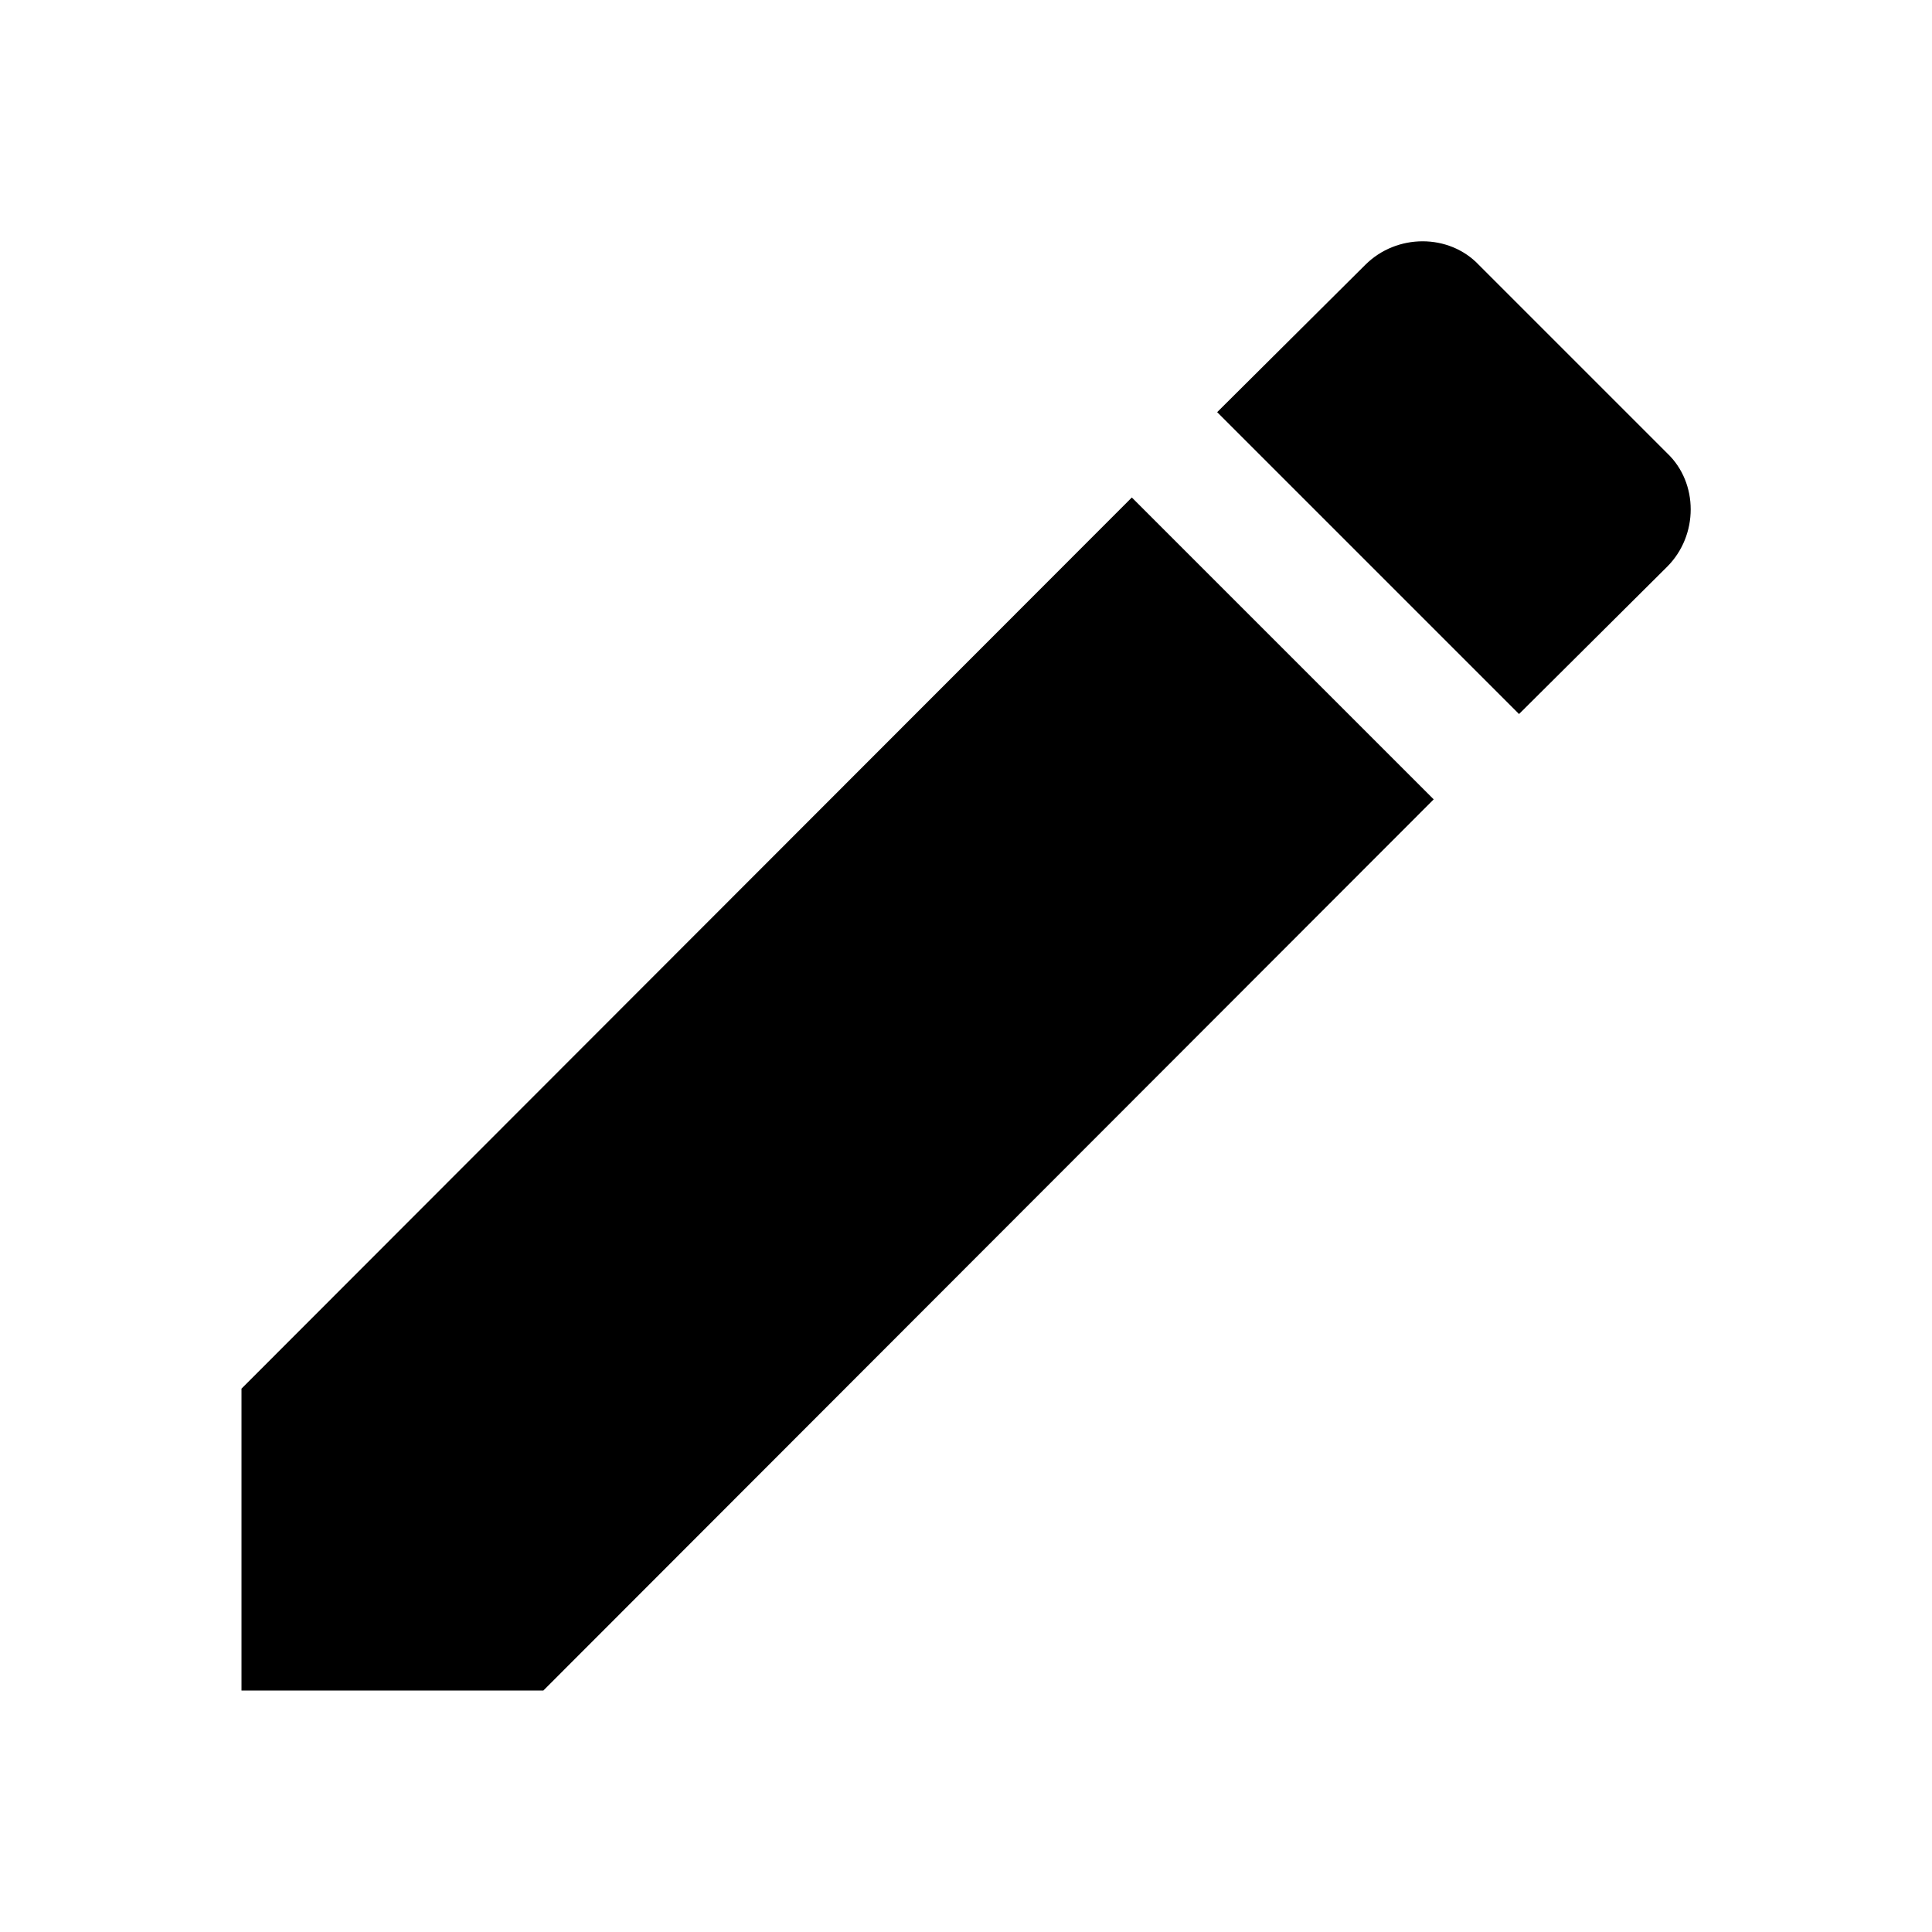
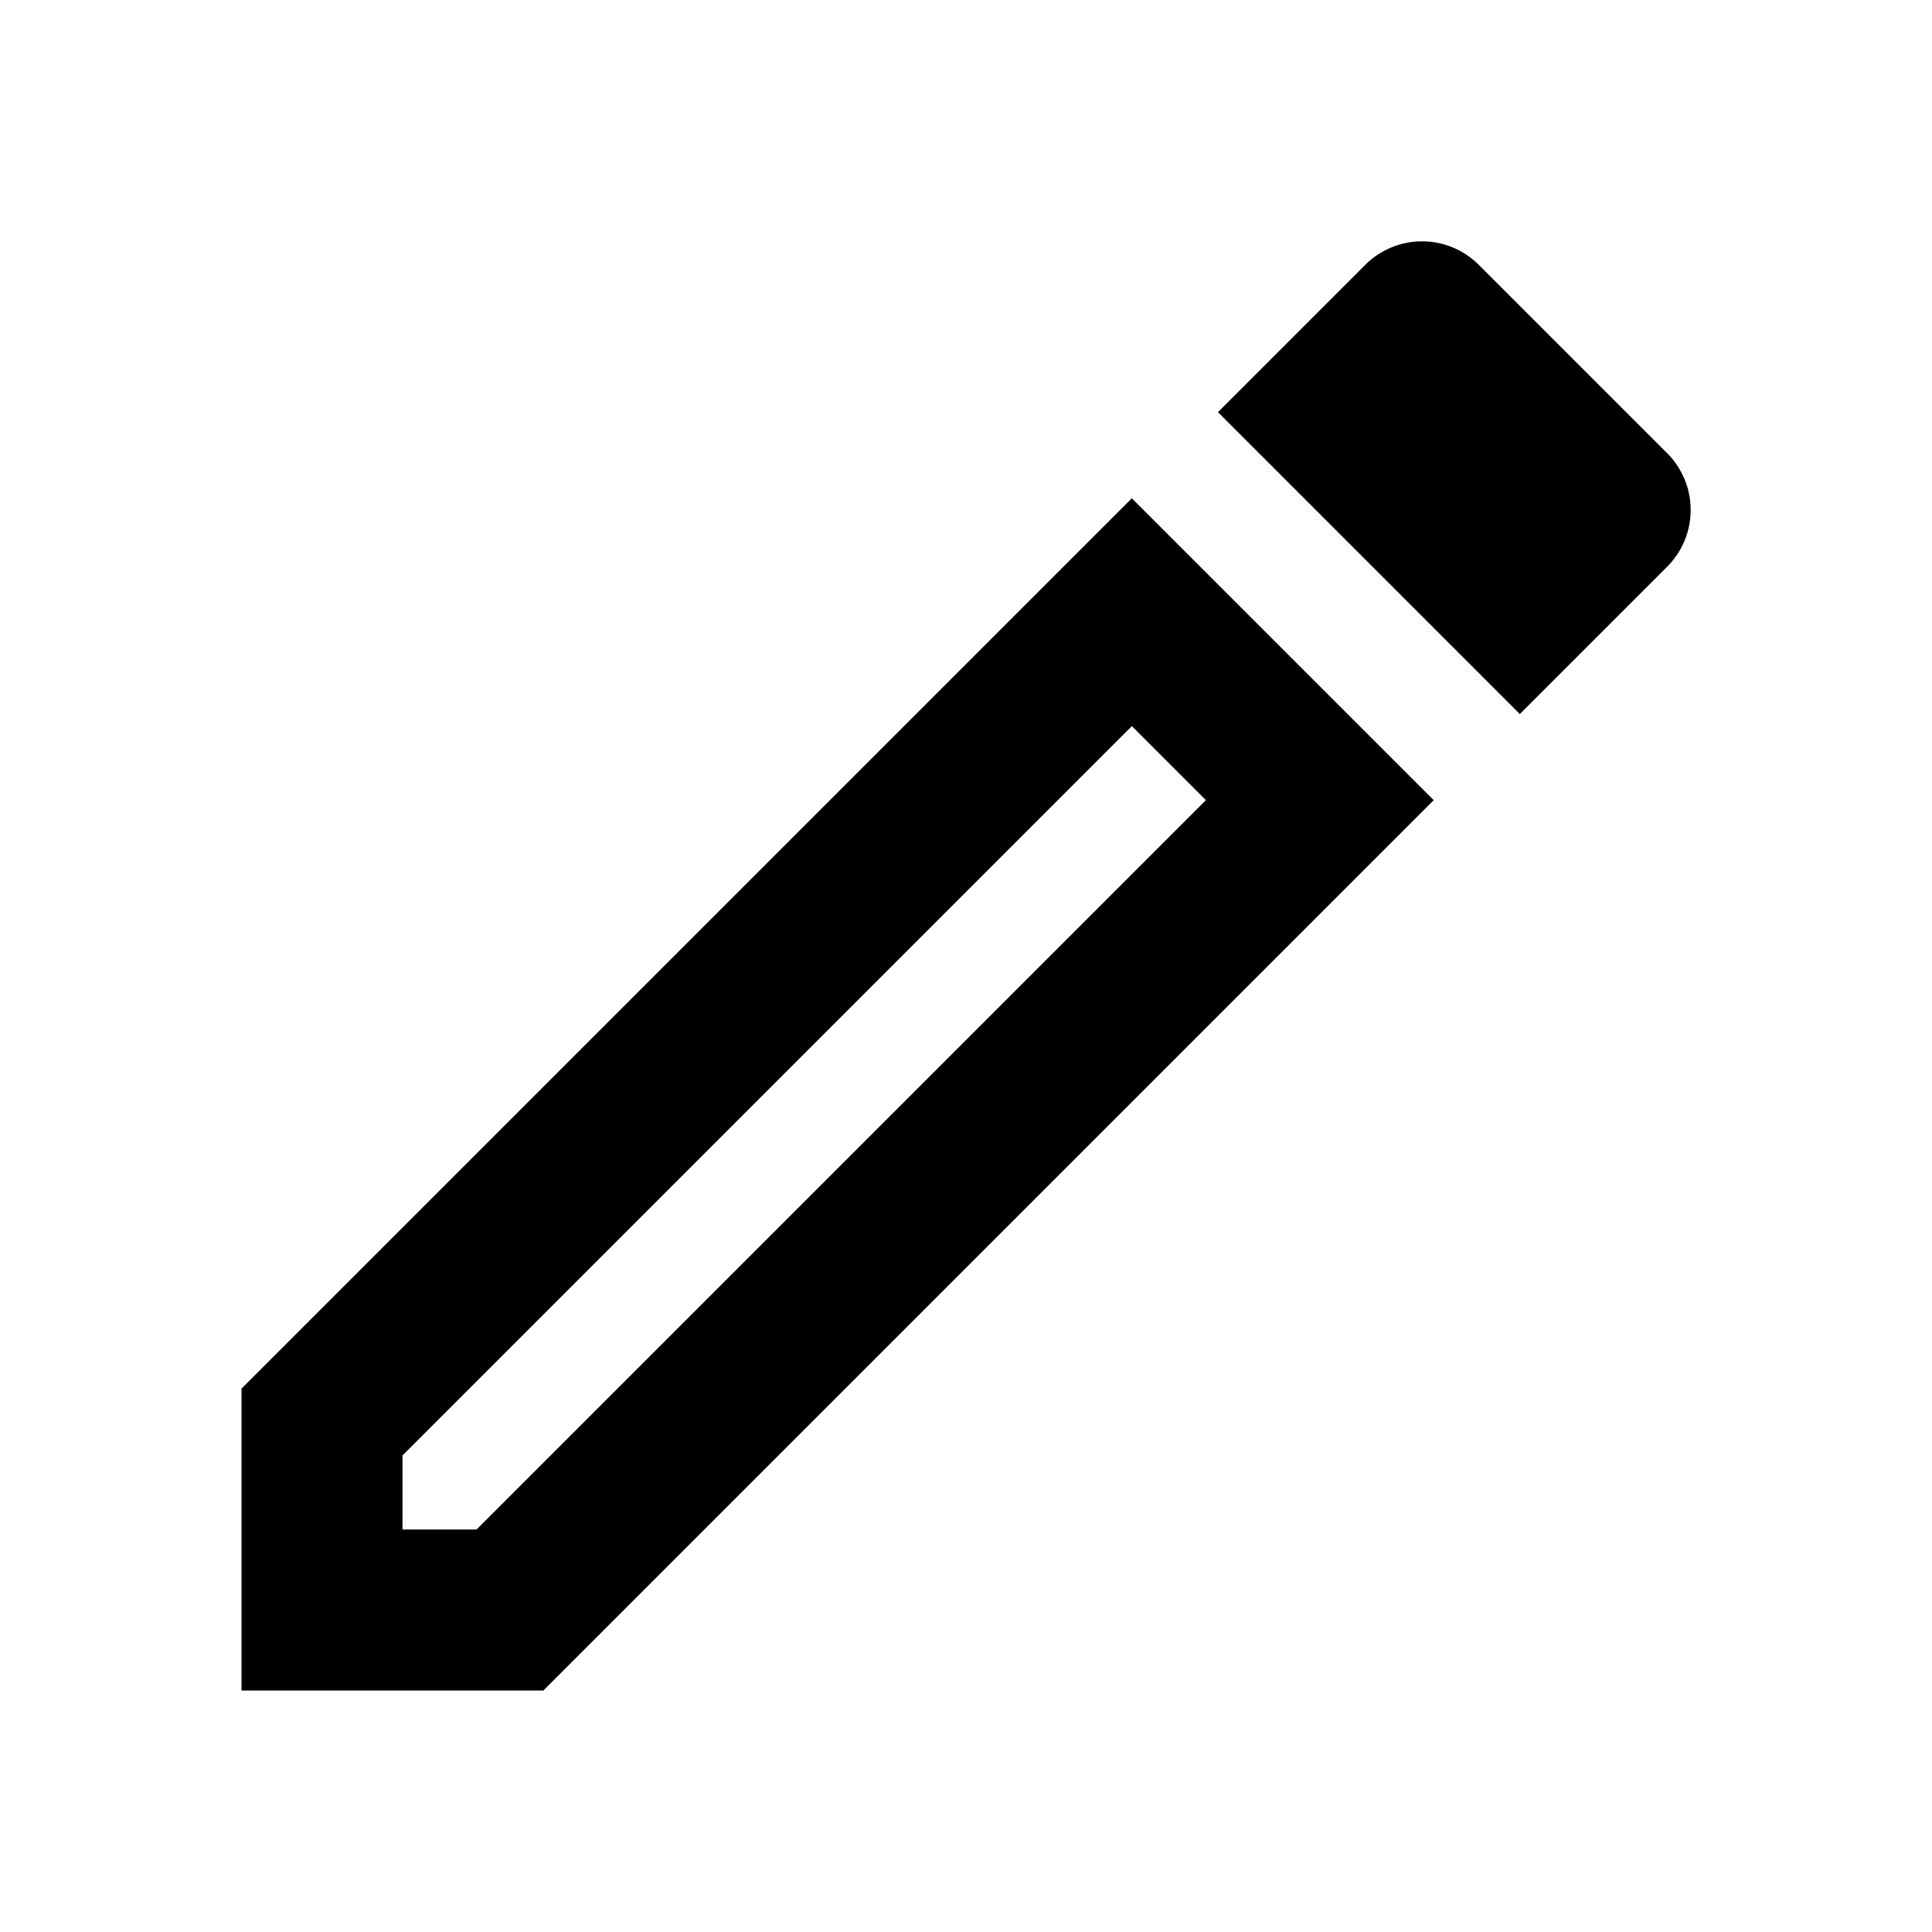
<svg xmlns="http://www.w3.org/2000/svg" width="24" height="24" viewBox="0 0 24 24" fill="none">
-   <path d="M20.71 7.04C21.1 6.65 21.1 6 20.71 5.63L18.37 3.29C18 2.9 17.35 2.9 16.96 3.29L15.12 5.12L18.87 8.87L20.71 7.04ZM3 17.25V21H6.75L17.81 9.93L14.06 6.18L3 17.25Z" fill="black" />
+   <path d="M3 21H6.75L17.81 9.94L14.06 6.19L3 17.25V21ZM5 18.08L14.06 9.02L14.98 9.94L5.92 19H5V18.08ZM18.37 3.29C18.277 3.197 18.168 3.124 18.047 3.074C17.926 3.023 17.796 2.998 17.665 2.998C17.534 2.998 17.404 3.023 17.283 3.074C17.162 3.124 17.052 3.197 16.96 3.29L15.13 5.12L18.88 8.87L20.71 7.04C20.803 6.947 20.876 6.838 20.926 6.717C20.977 6.596 21.002 6.466 21.002 6.335C21.002 6.204 20.977 6.074 20.926 5.953C20.876 5.832 20.803 5.723 20.71 5.63L18.37 3.29V3.29Z" fill="black" />
</svg>
